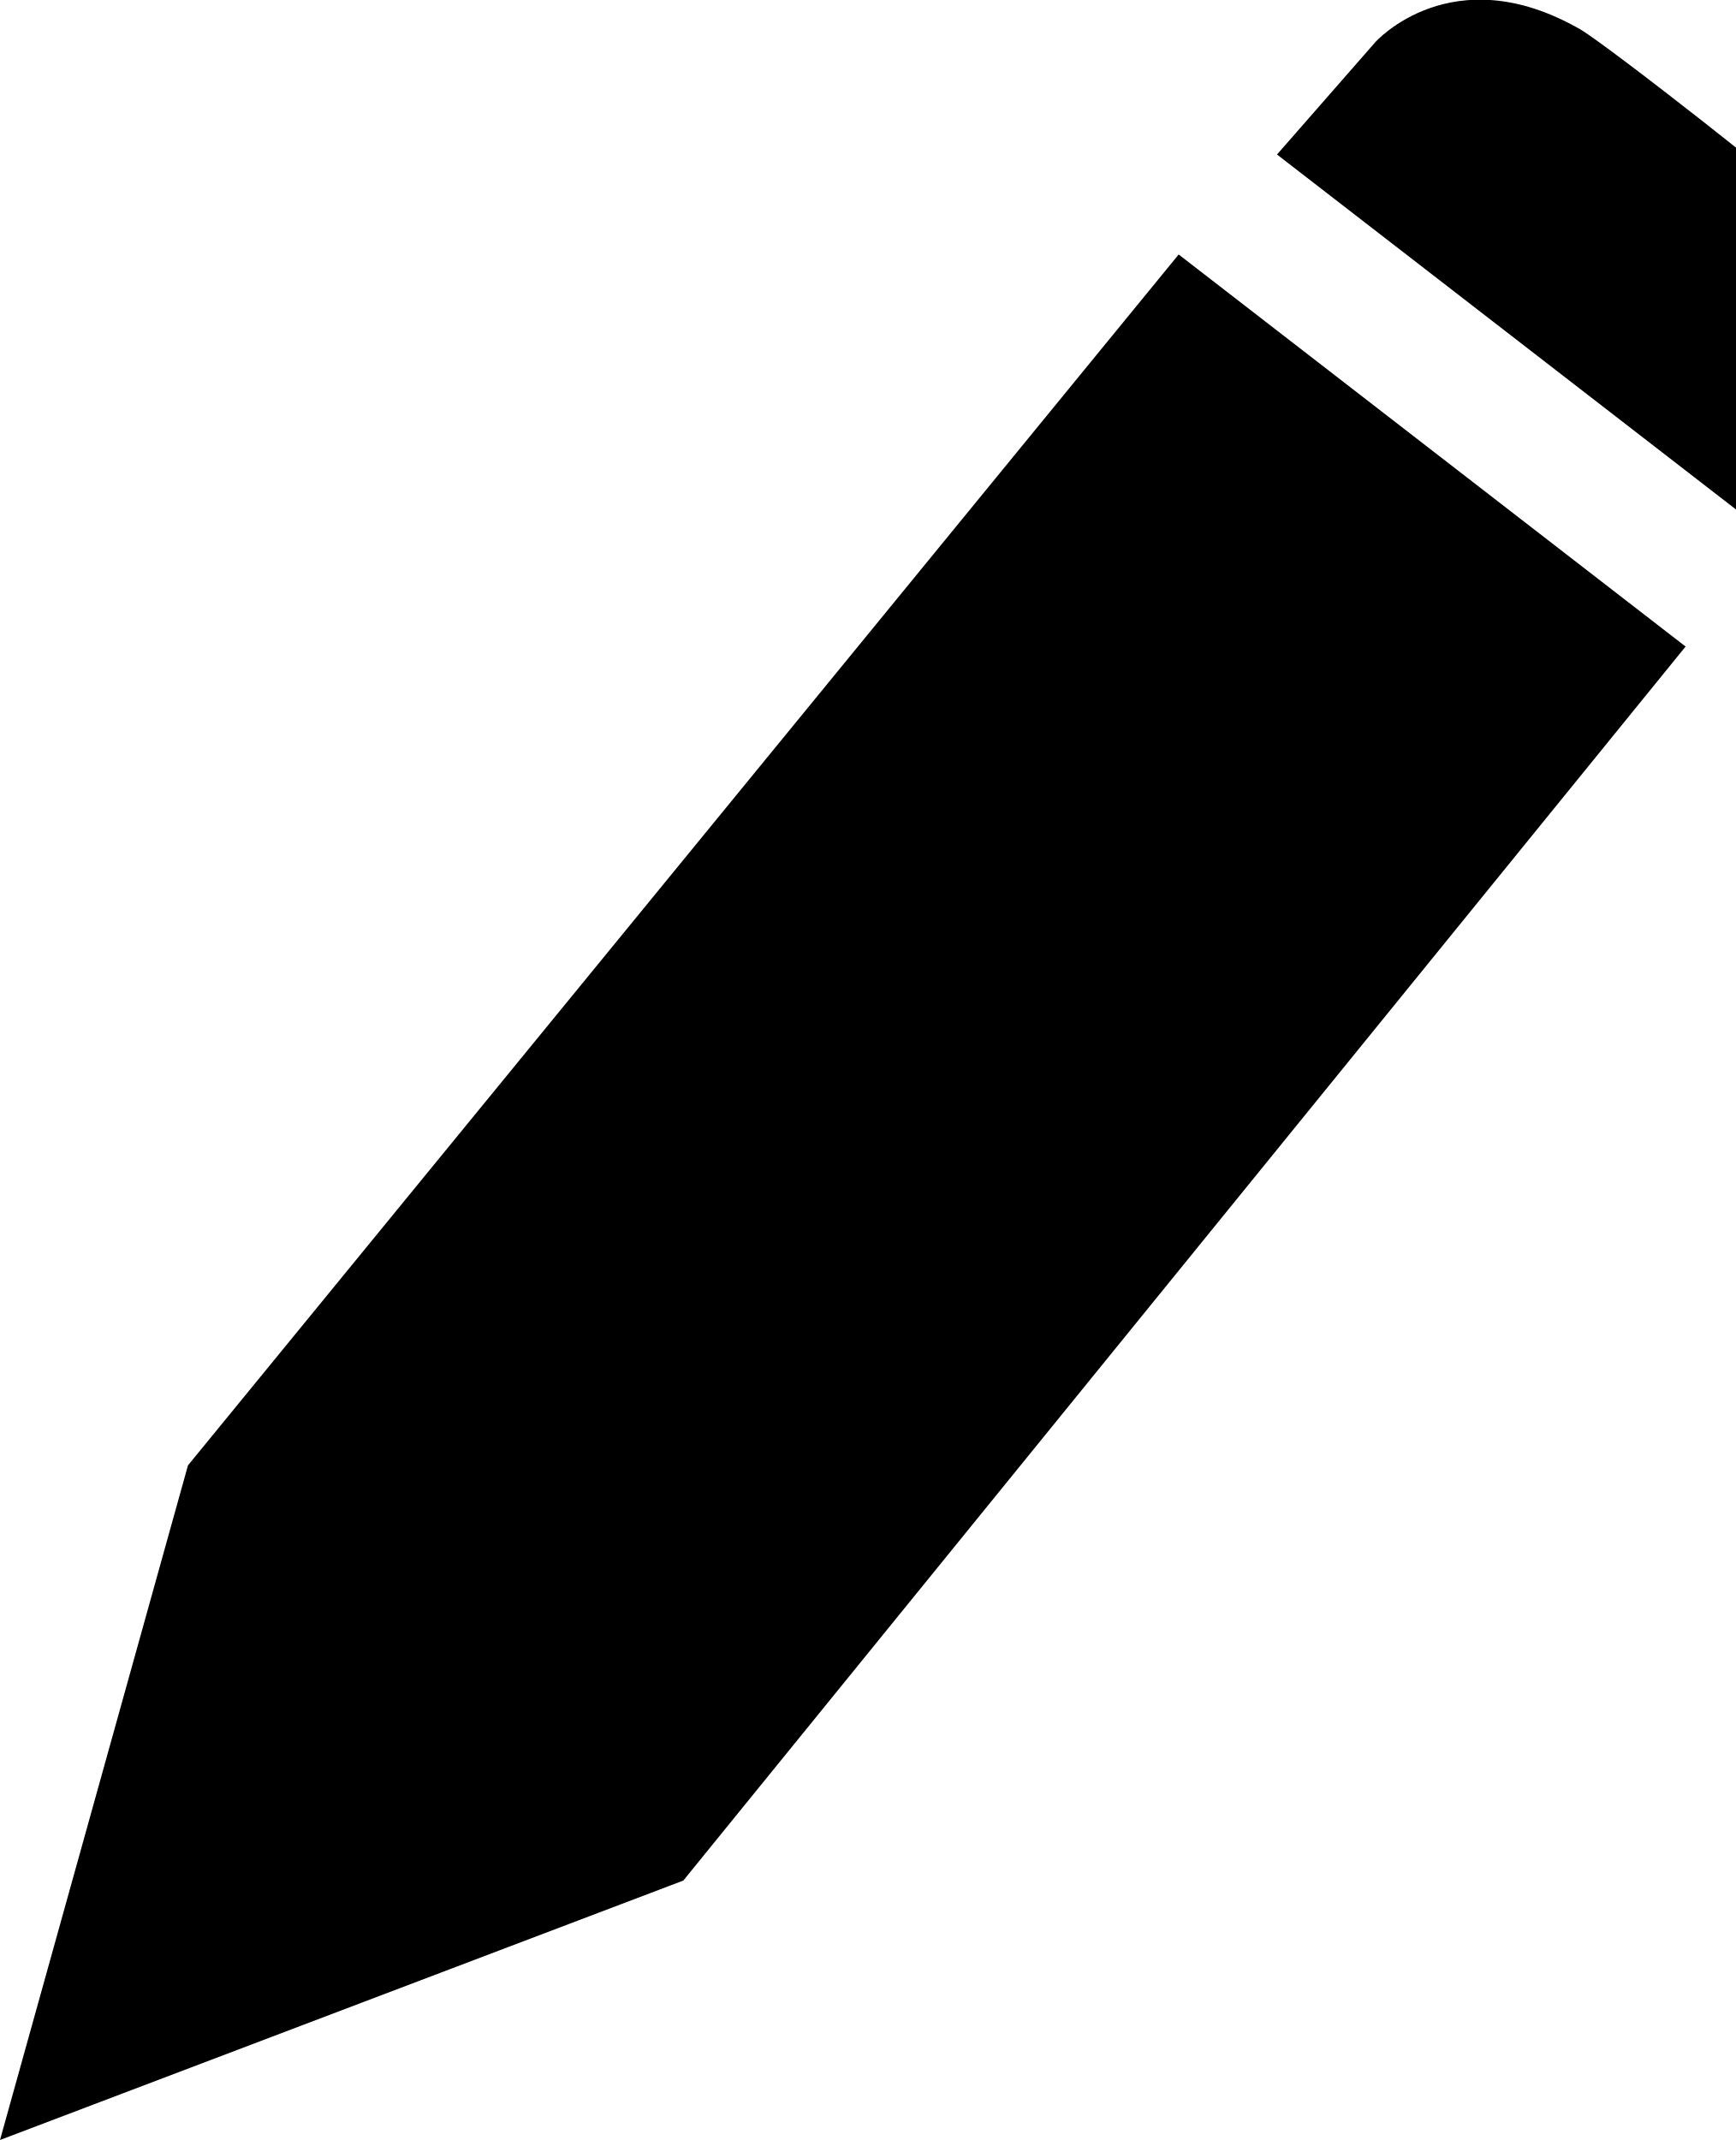
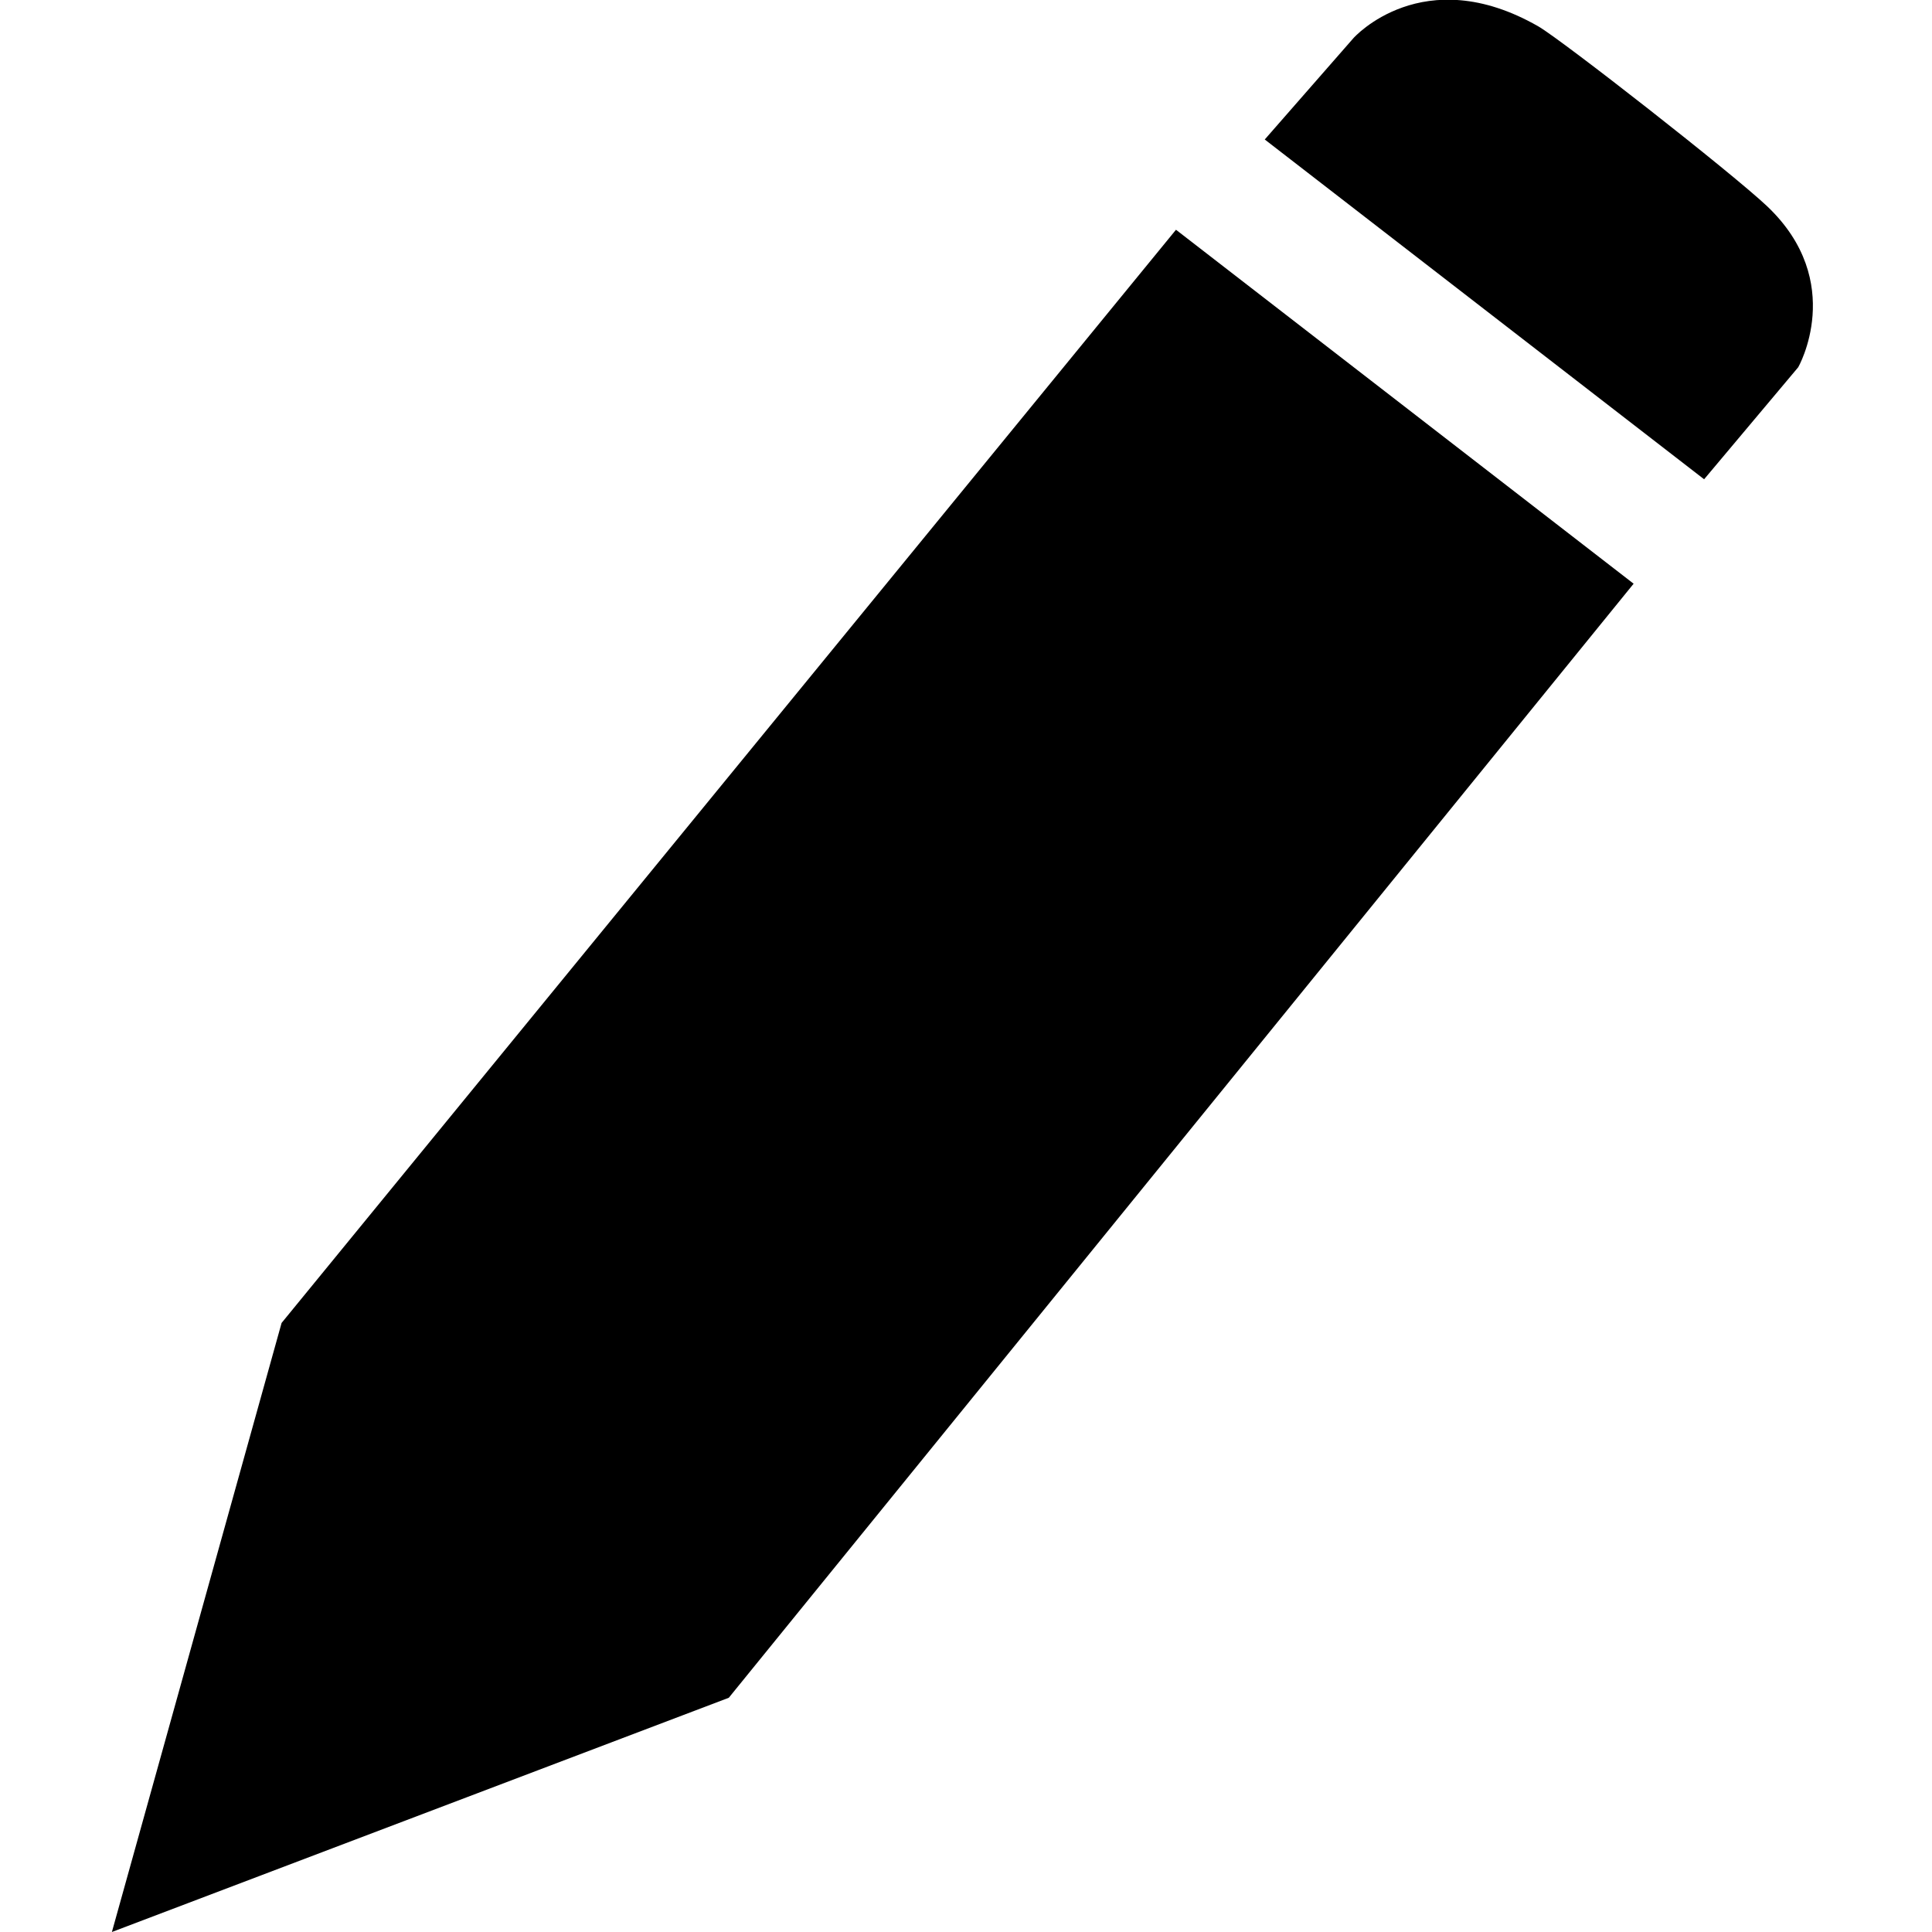
- <svg xmlns="http://www.w3.org/2000/svg" version="1.1" class="dibsvg-svg dibsvg-pen" viewBox="0 0 420 518">
+ <svg xmlns="http://www.w3.org/2000/svg" version="1.1" class="dibsvg-svg dibsvg-pen" viewBox="-30 0 518 518">
  <g>
    <polygon points="45.5,354.7 0,518 165.4,455.2 408,156.5 285.3,61.6" />
    <path d="M443.8,55.3c-9.4-8.9-54.8-44.4-61.3-48.2c-31-17.8-49.6,3.1-49.6,3.1l-23.8,27.2l117.8,91.1l25.2-30C452.1,98.6,465.2,75.6,443.8,55.3z" />
  </g>
</svg>
